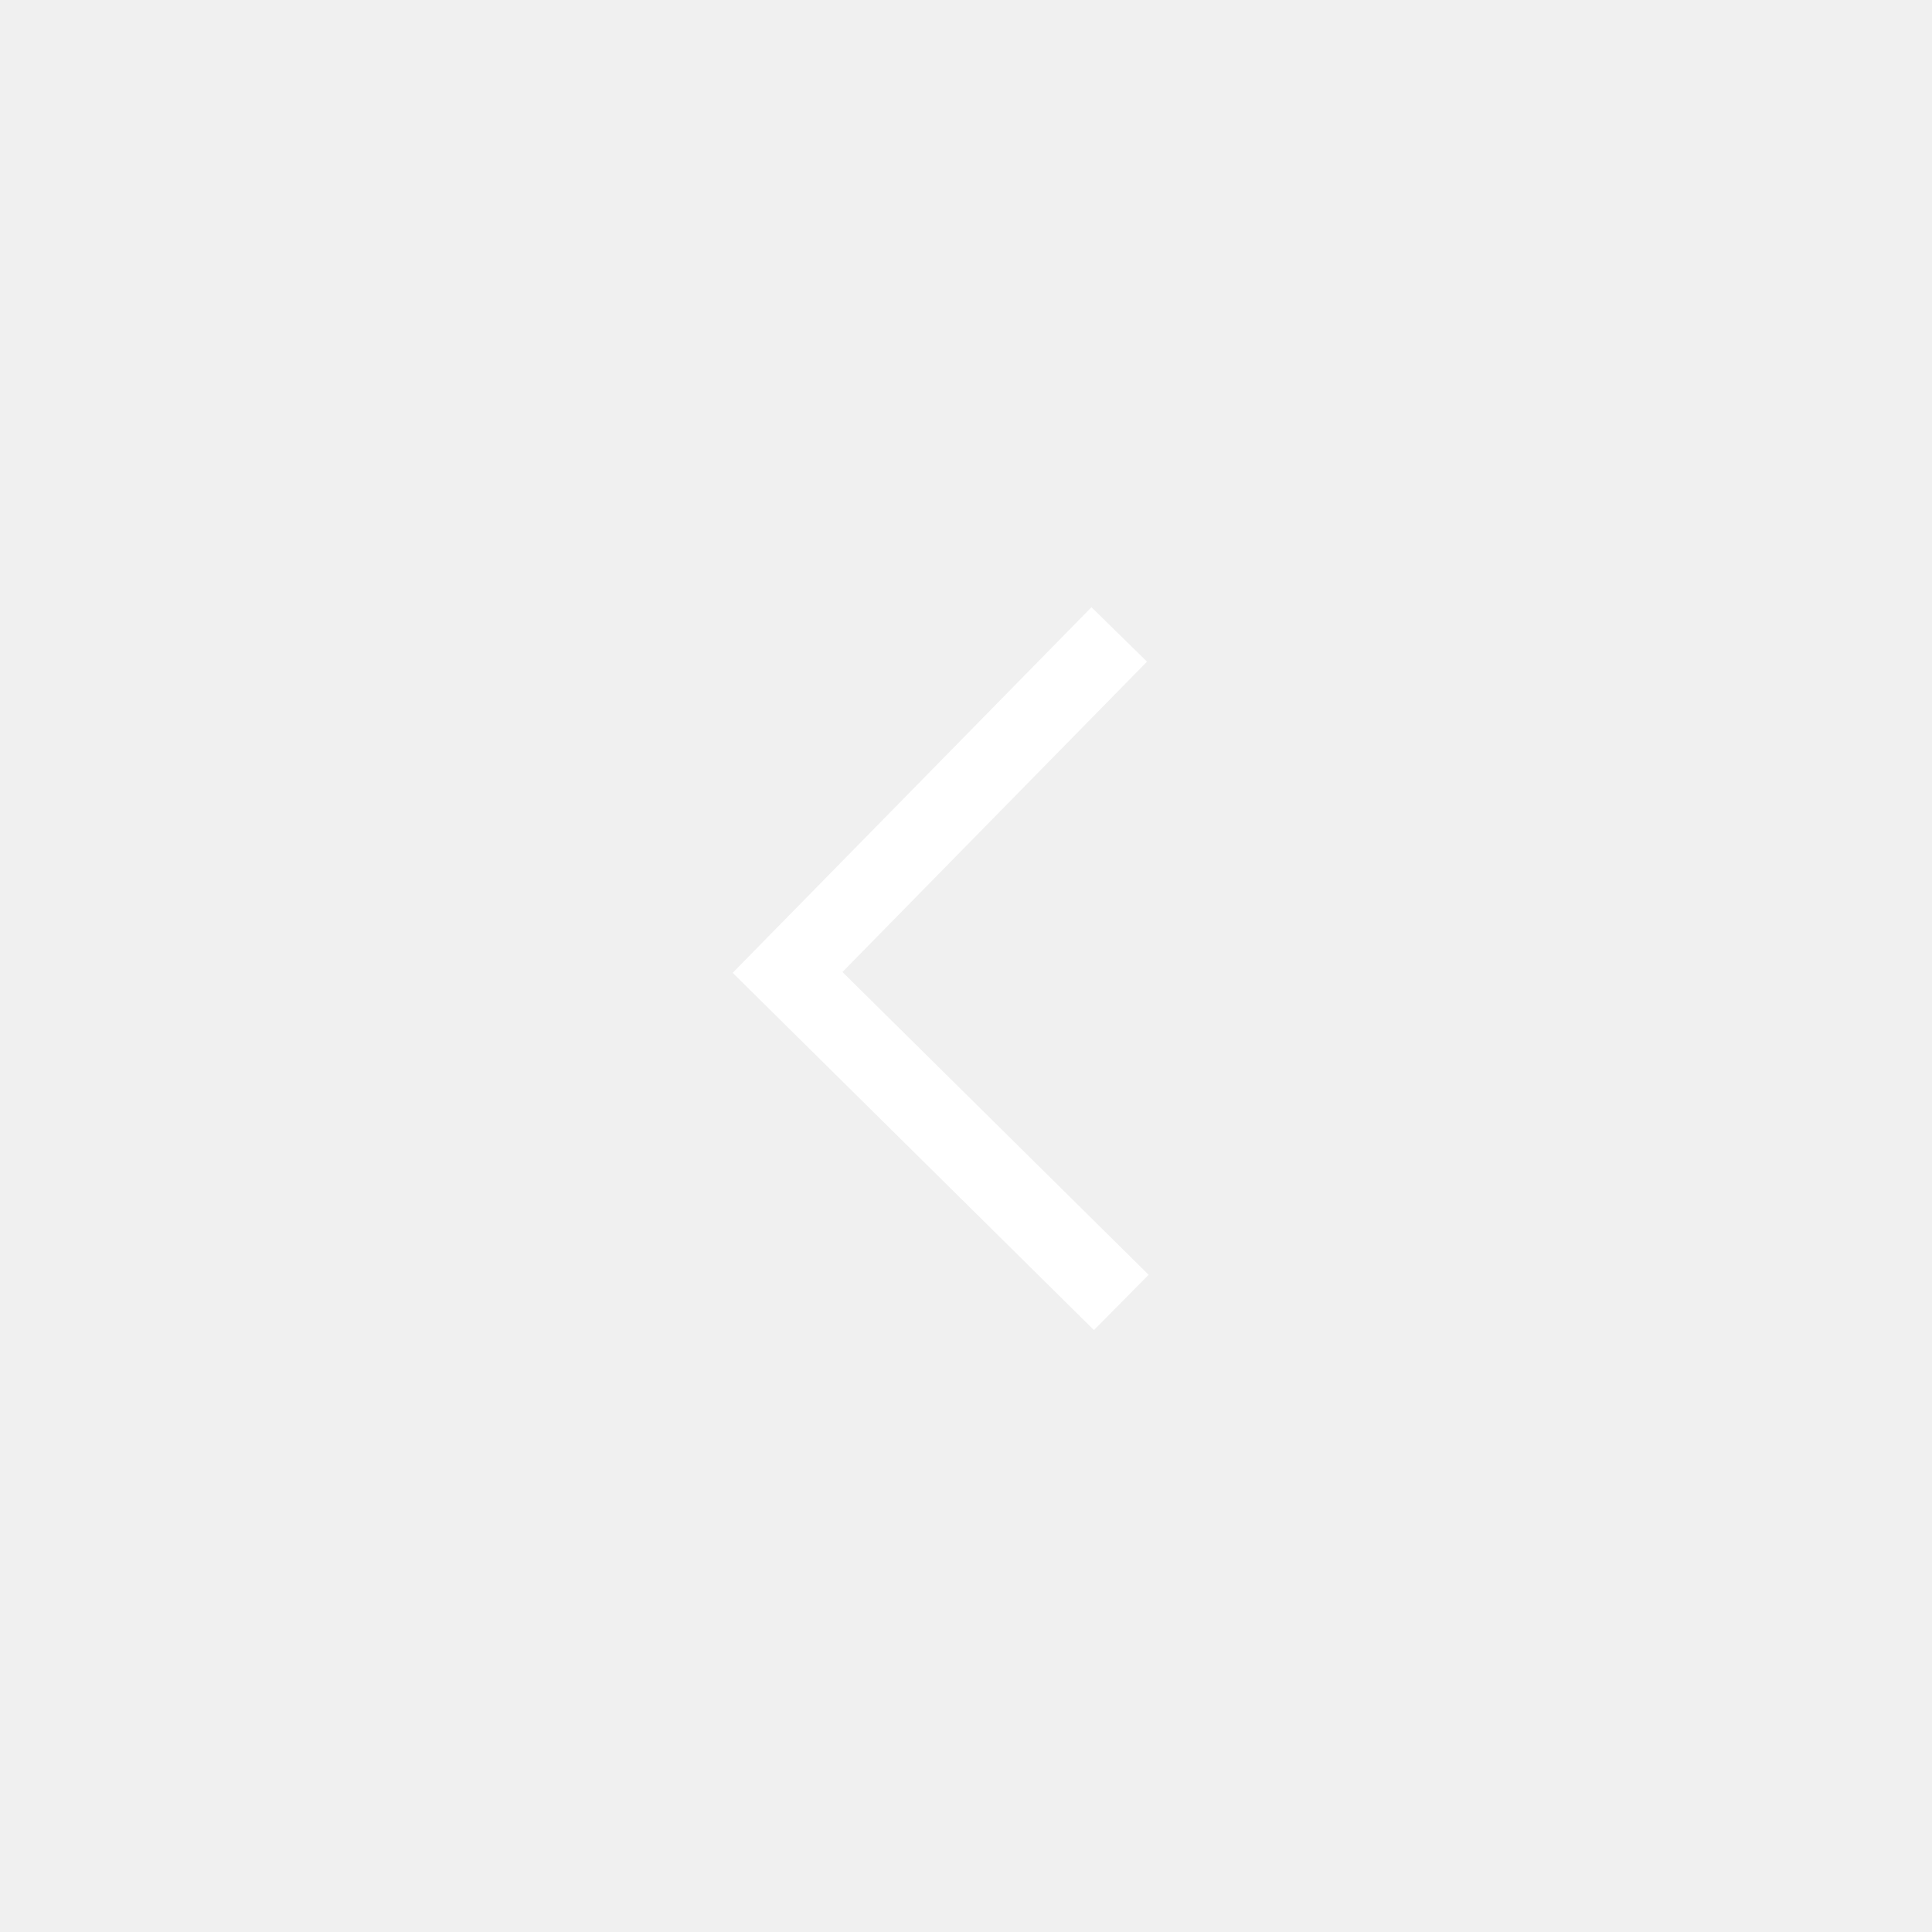
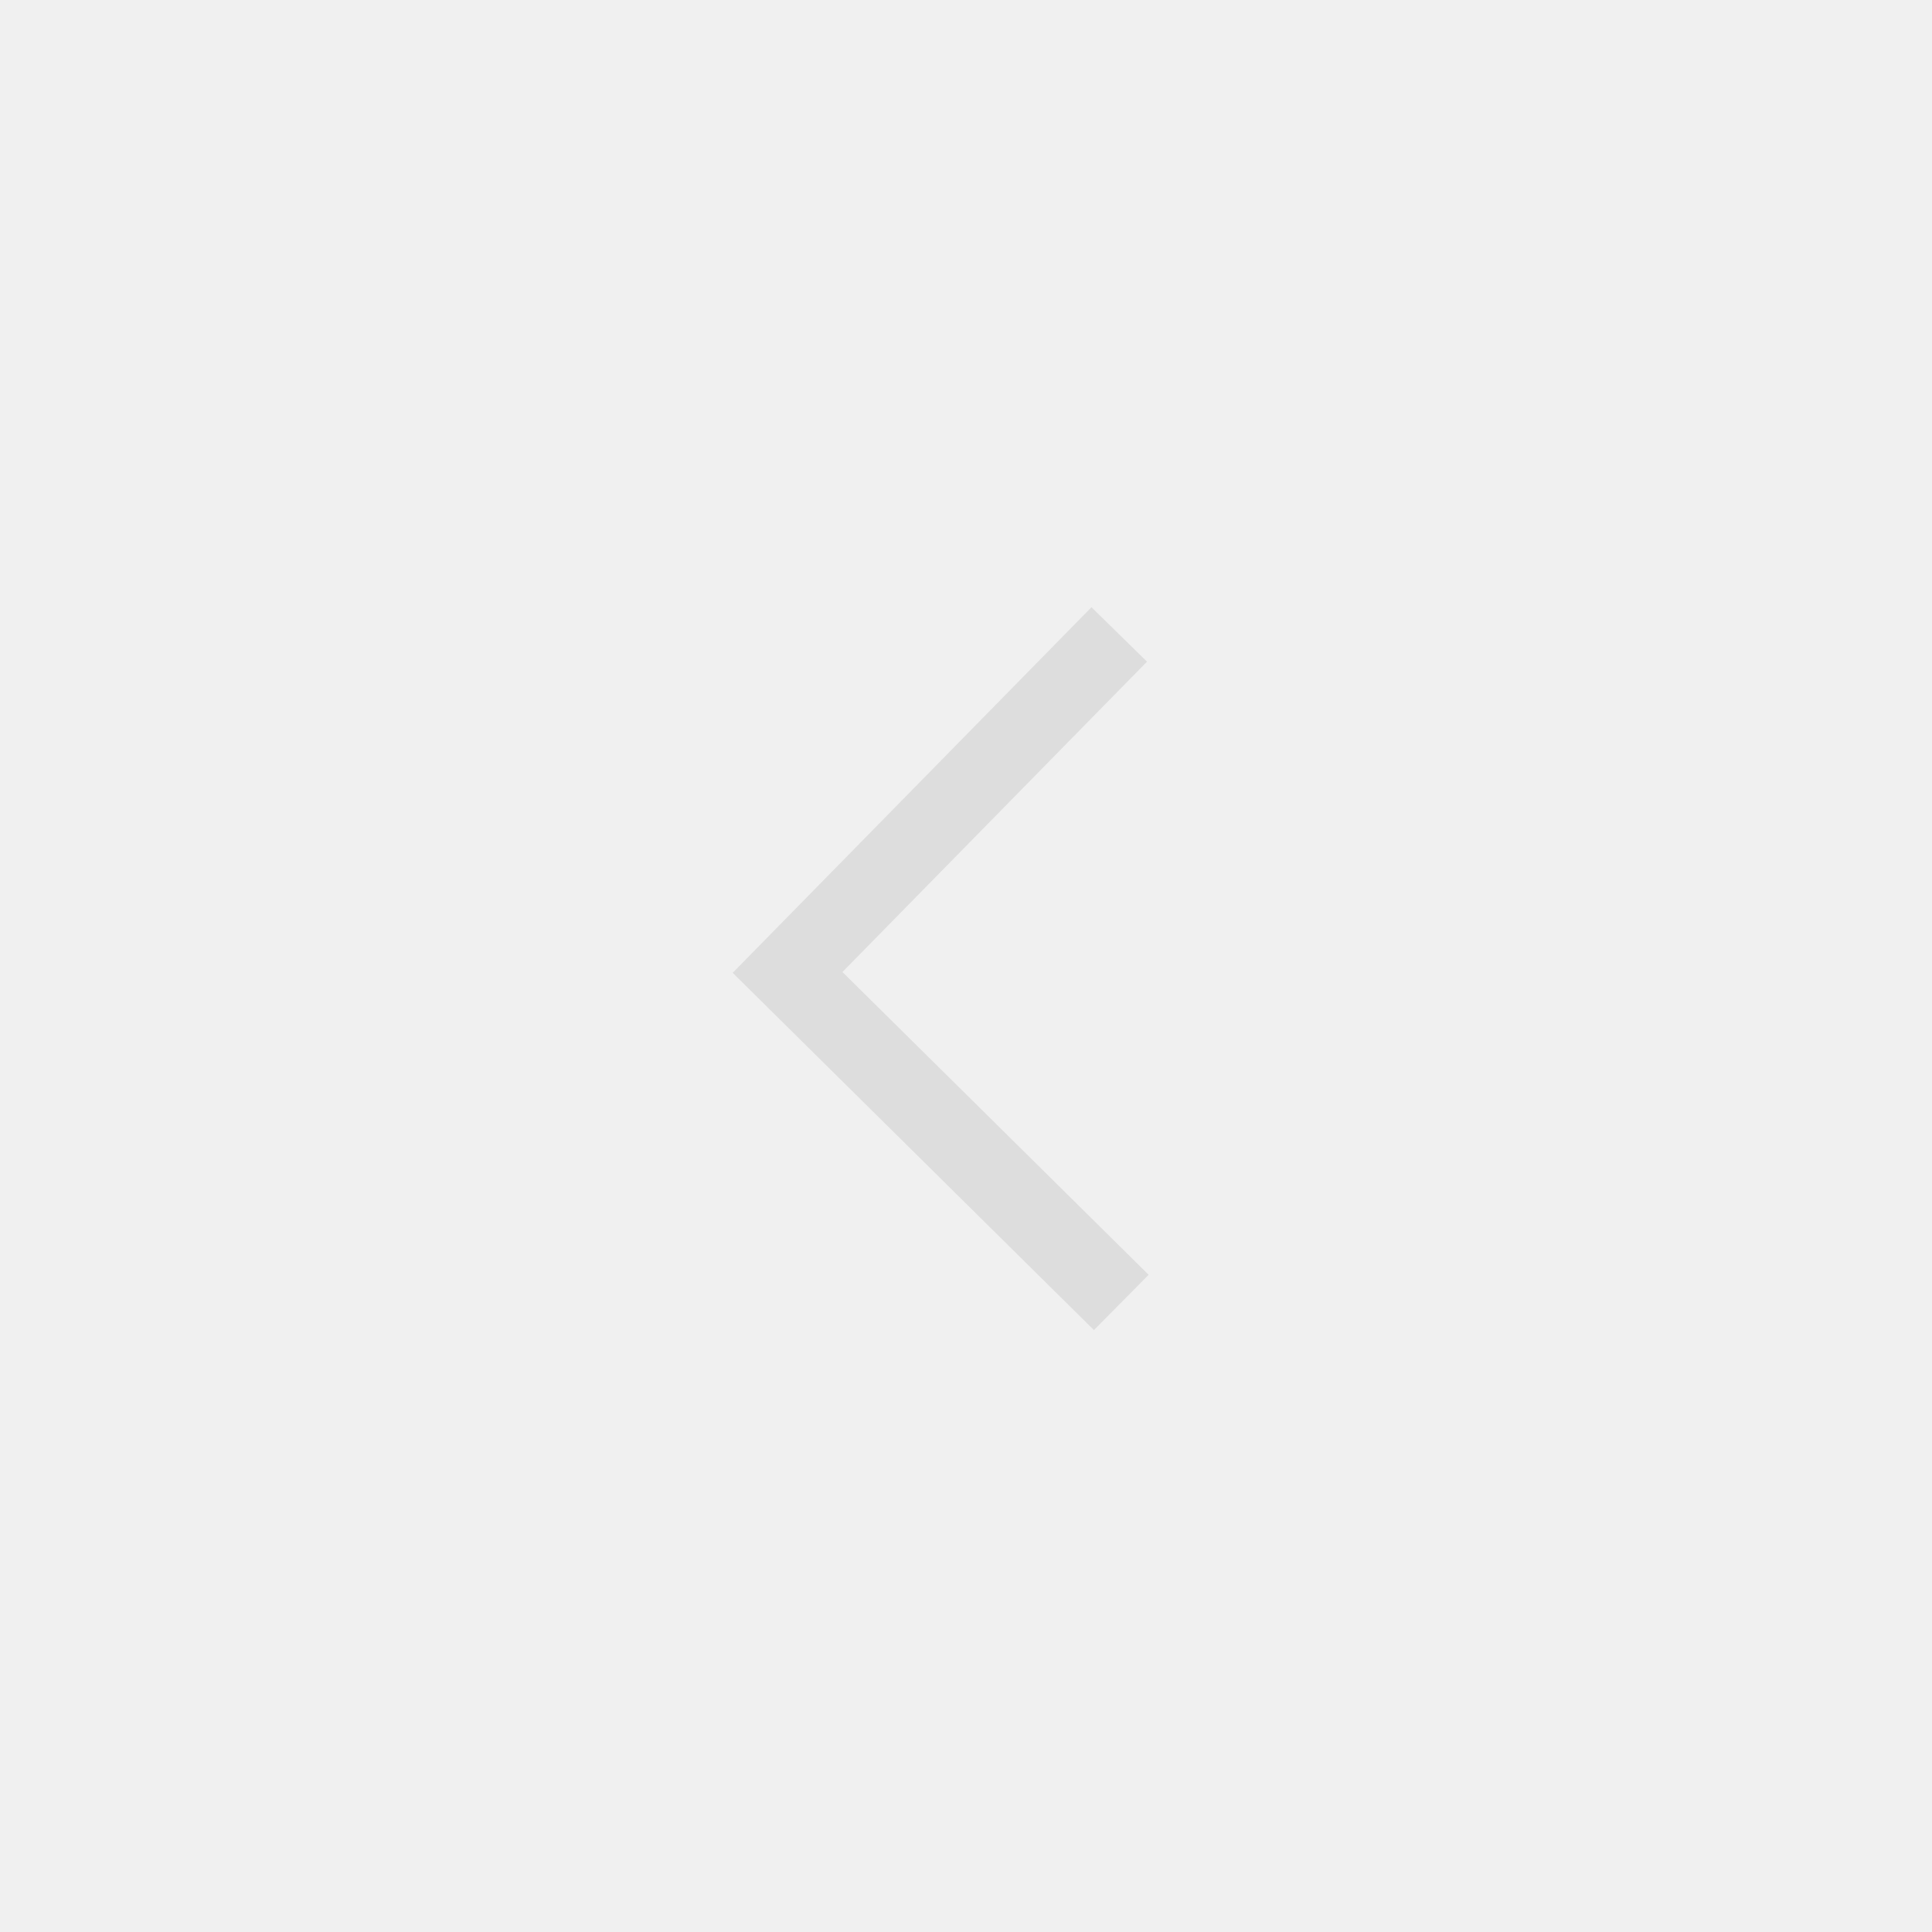
- <svg xmlns="http://www.w3.org/2000/svg" version="1.1" id="Слой_1" x="0px" y="0px" width="64px" height="64px" viewBox="0 0 64 64" enable-background="new 0 0 64 64" xml:space="preserve">
-   <rect fill="#FFFFFF" fill-opacity="0" width="64" height="64" />
-   <polygon fill="#FFFFFF" points="36.238,44.061 24.271,32.226 36.156,20.115 37.996,21.918 27.907,32.199 38.05,42.229 " />
+ <svg xmlns="http://www.w3.org/2000/svg" version="1.1" id="" x="0px" y="0px" width="64px" height="64px" viewBox="0 0 64 64" enable-background="new 0 0 64 64" xml:space="preserve">
+   <polygon fill="#DDD" points="36.238,44.061 24.271,32.226 36.156,20.115 37.996,21.918 27.907,32.199 38.05,42.229 " />
</svg>
